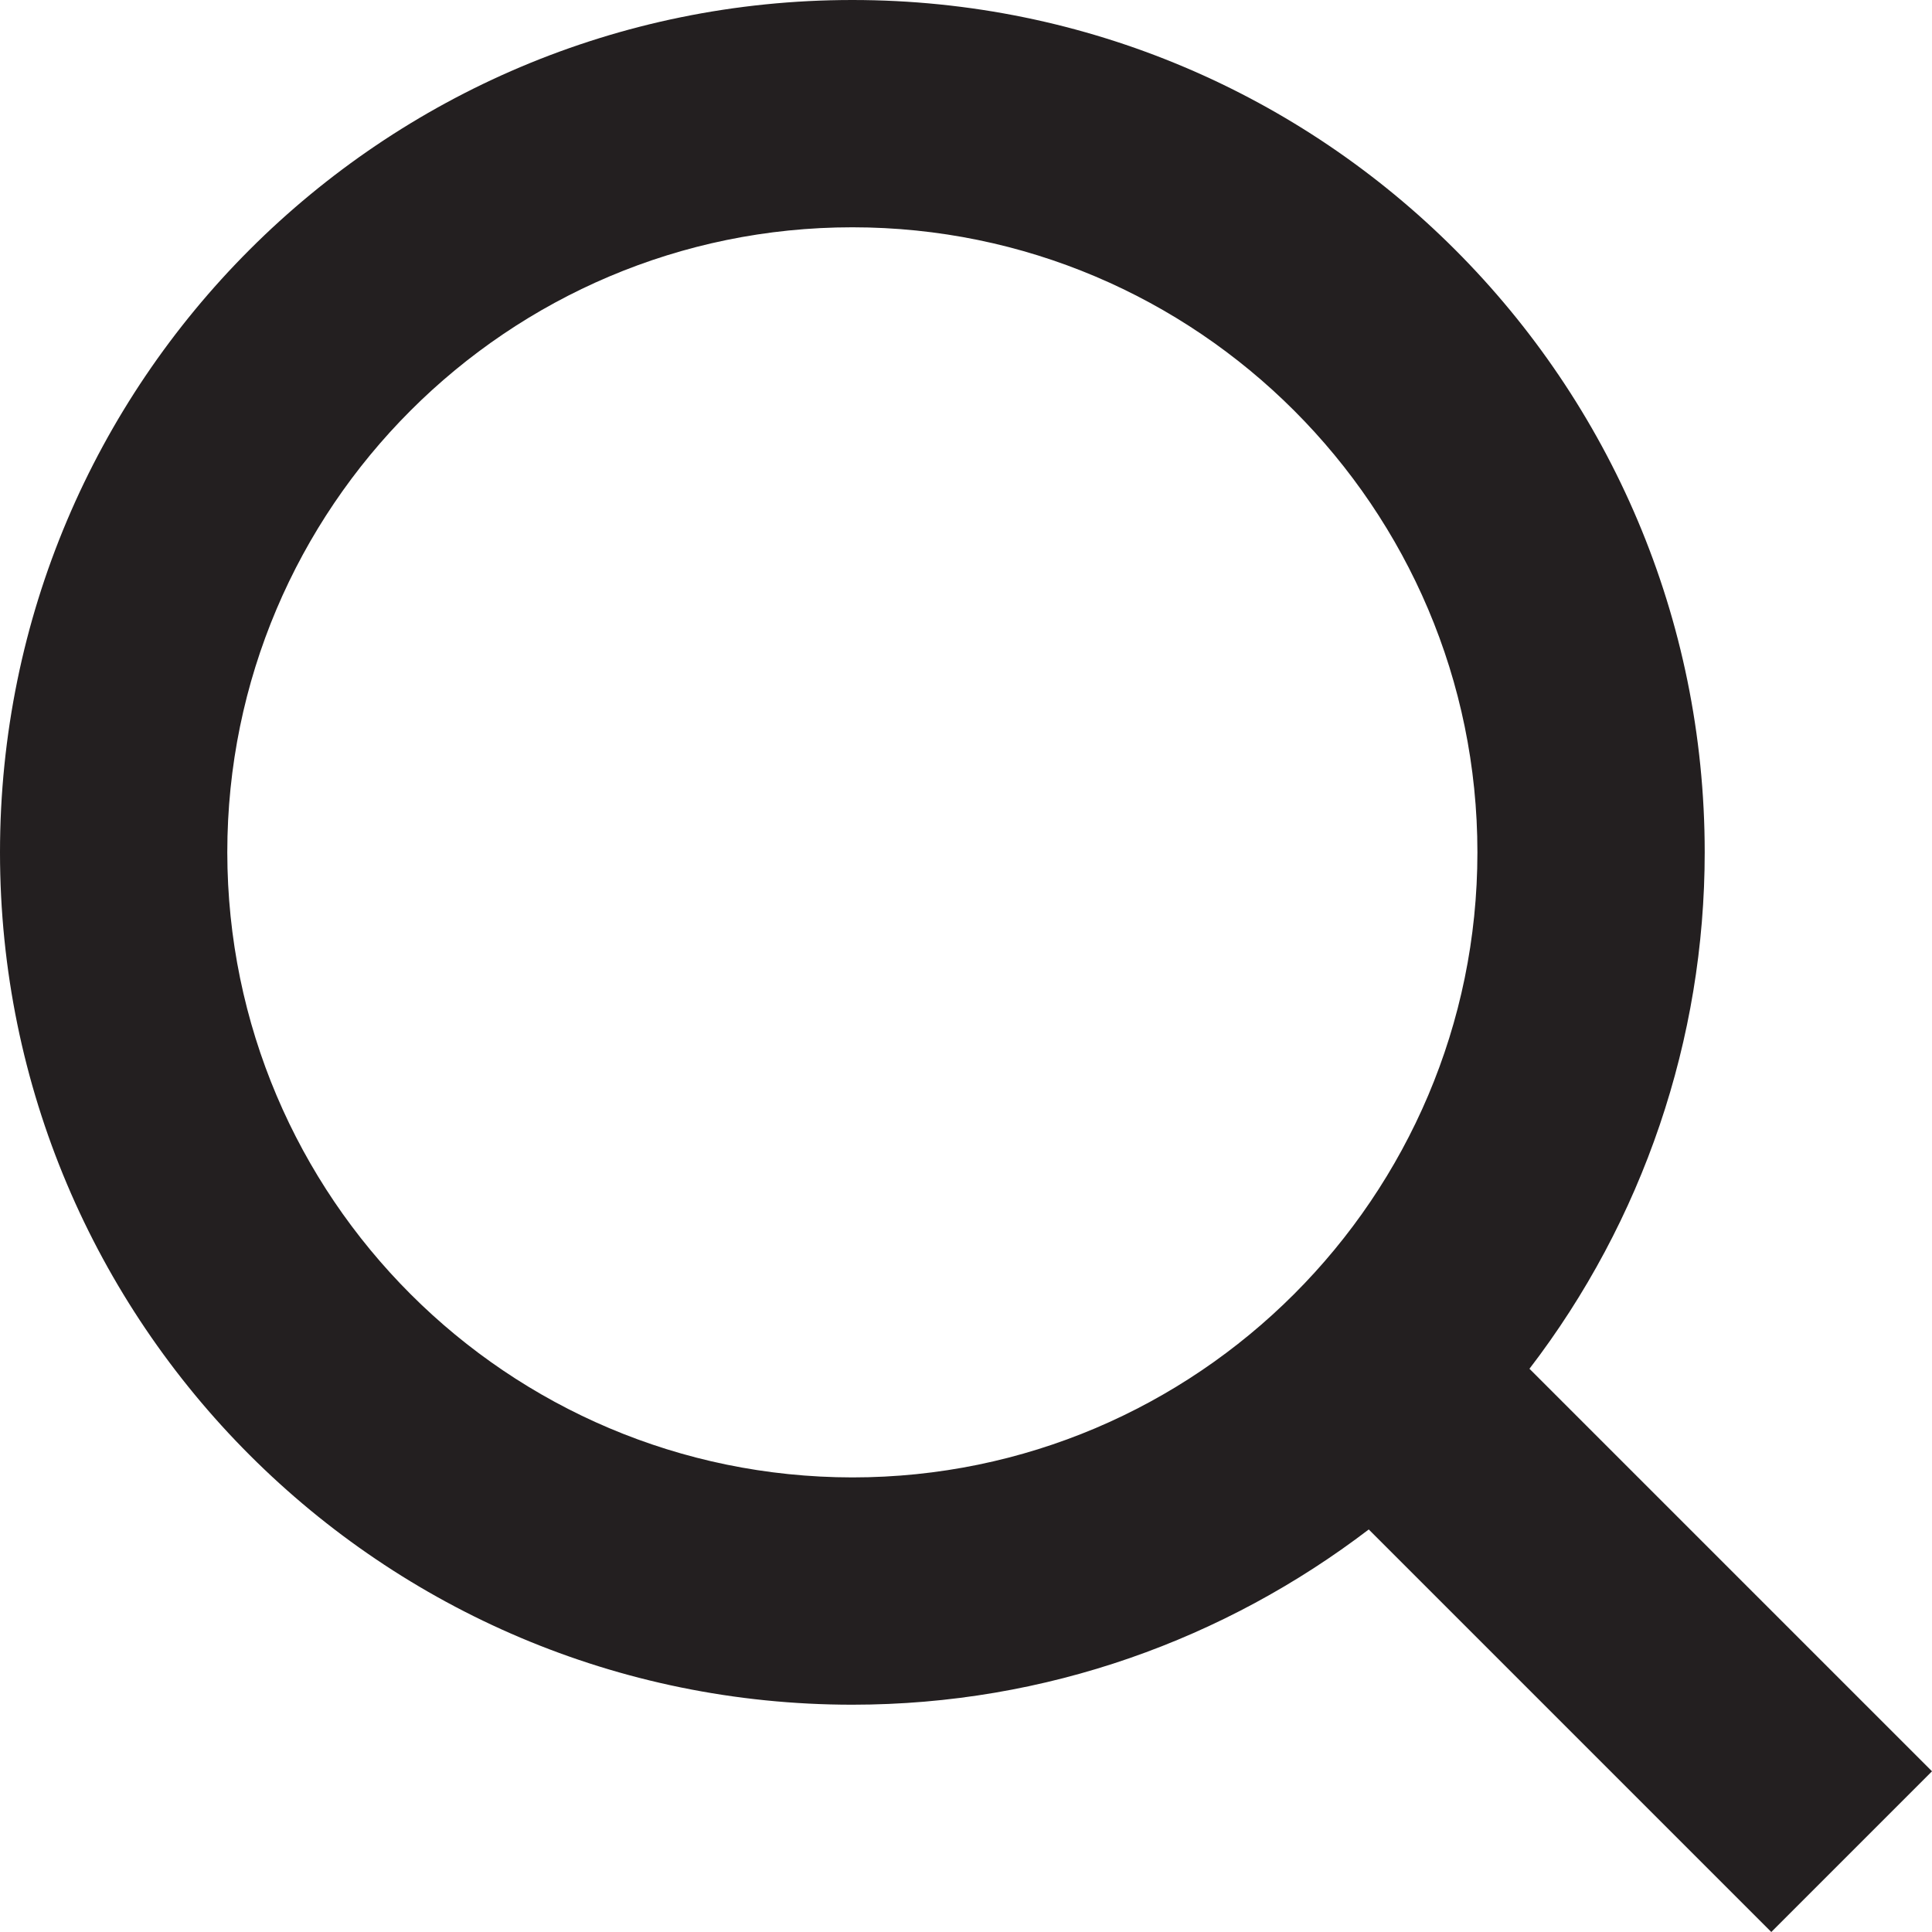
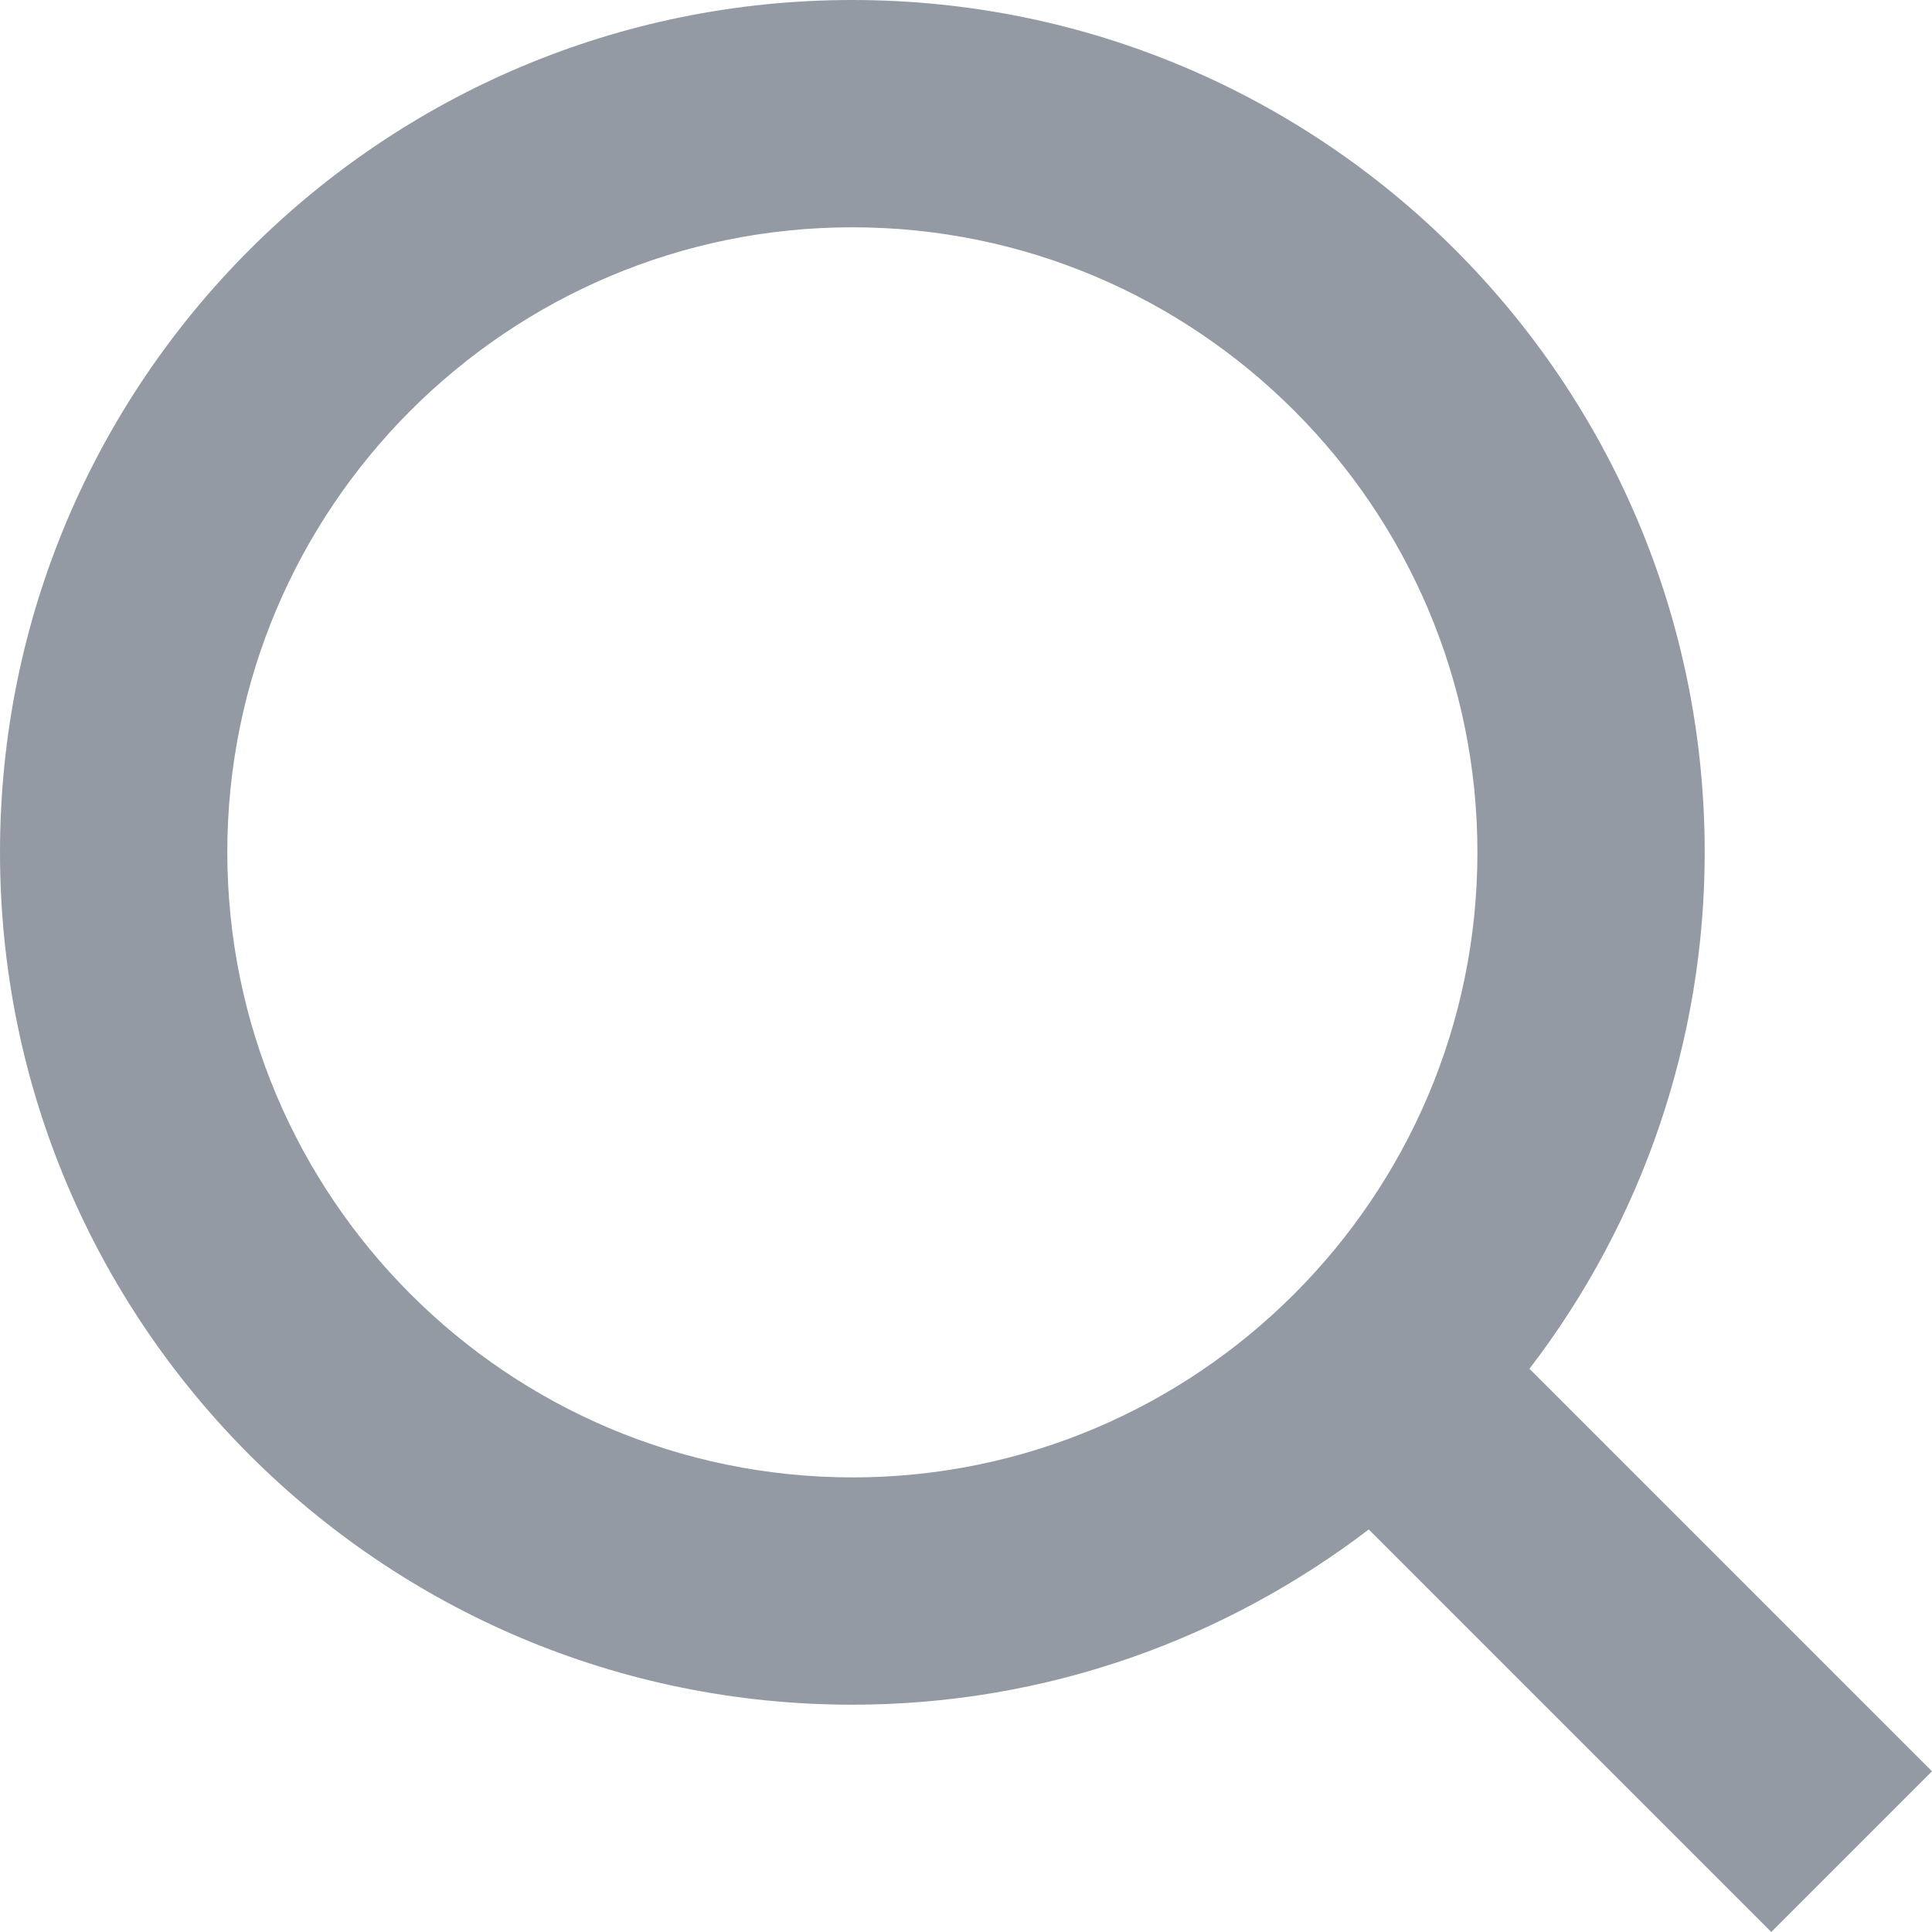
<svg xmlns="http://www.w3.org/2000/svg" width="17" height="17" viewBox="0 0 17 17">
-   <path fill="#231F20" d="M17 15.586l-3.542-3.542A7.465 7.465 0 0 0 15 7.5 7.5 7.5 0 1 0 7.5 15c1.71 0 3.282-.579 4.544-1.542L15.586 17 17 15.586zM2 7.5C2 4.467 4.467 2 7.5 2 10.532 2 13 4.467 13 7.5c0 3.032-2.468 5.5-5.5 5.5A5.506 5.506 0 0 1 2 7.5z" />
+   <path fill="#949AA4" d="M17 15.586l-3.542-3.542A7.465 7.465 0 0 0 15 7.5 7.5 7.5 0 1 0 7.5 15c1.71 0 3.282-.579 4.544-1.542L15.586 17 17 15.586zM2 7.5C2 4.467 4.467 2 7.5 2 10.532 2 13 4.467 13 7.5c0 3.032-2.468 5.5-5.5 5.5A5.506 5.506 0 0 1 2 7.5z" />
</svg>
